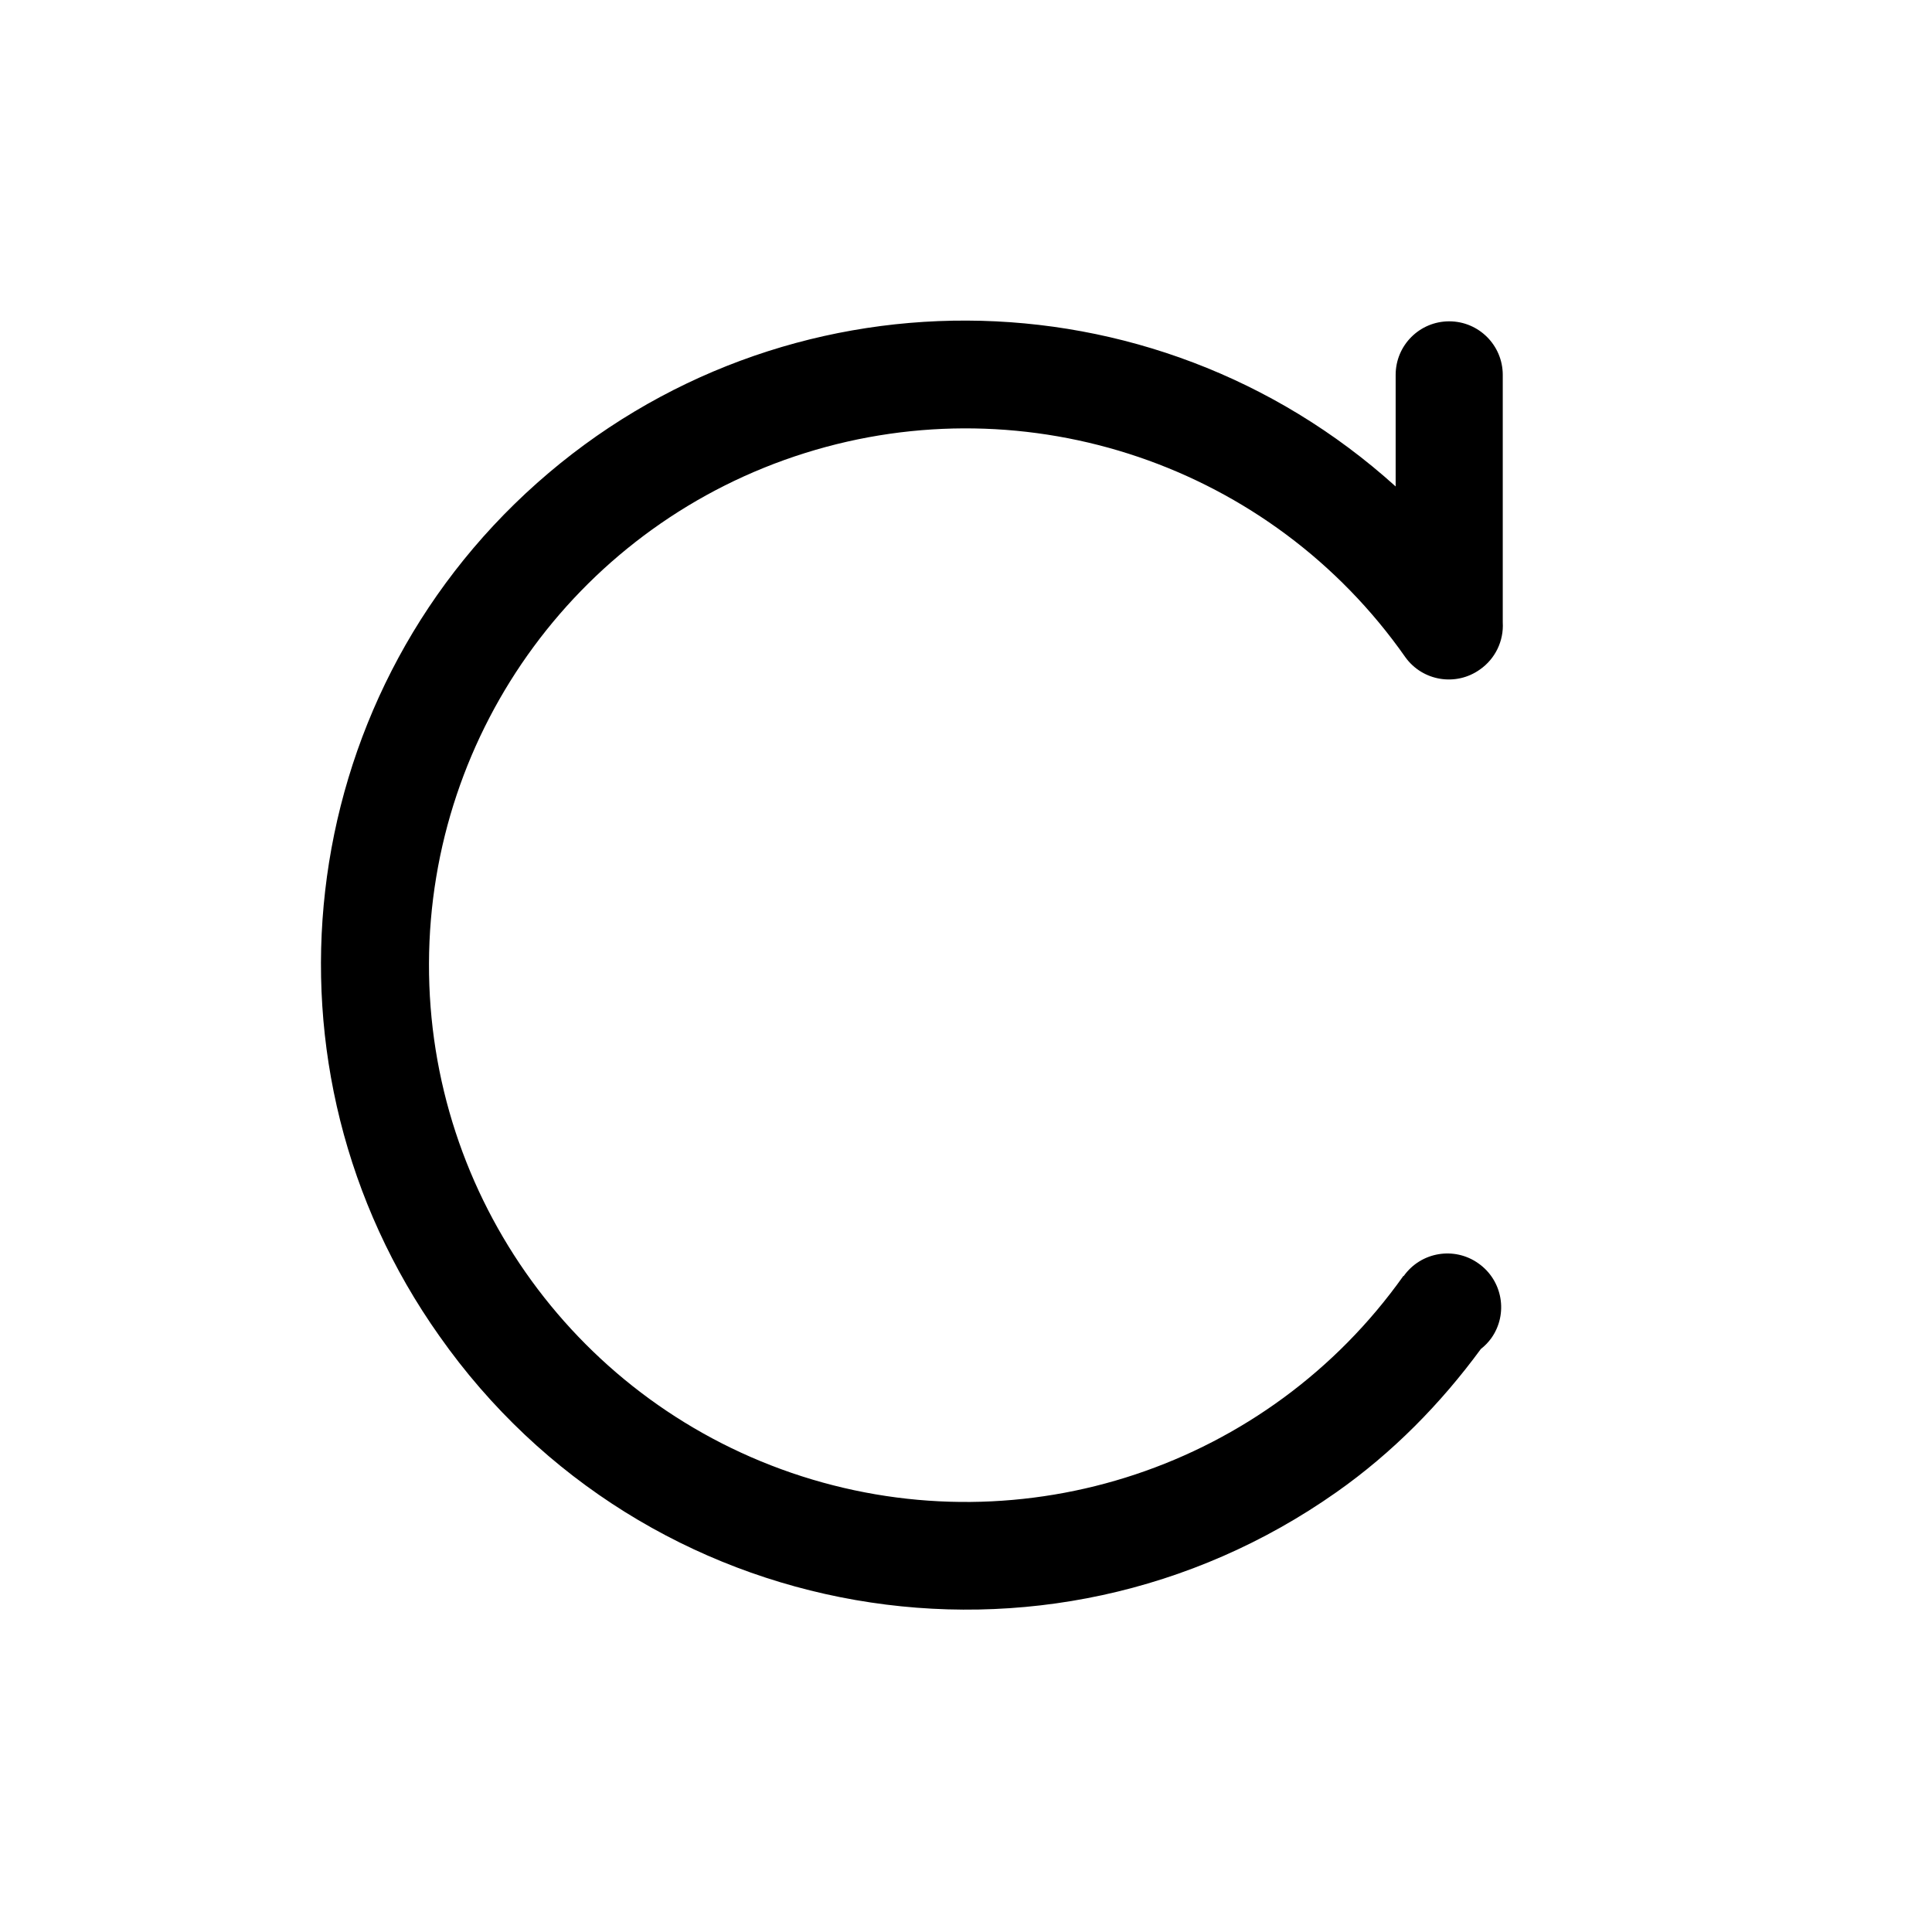
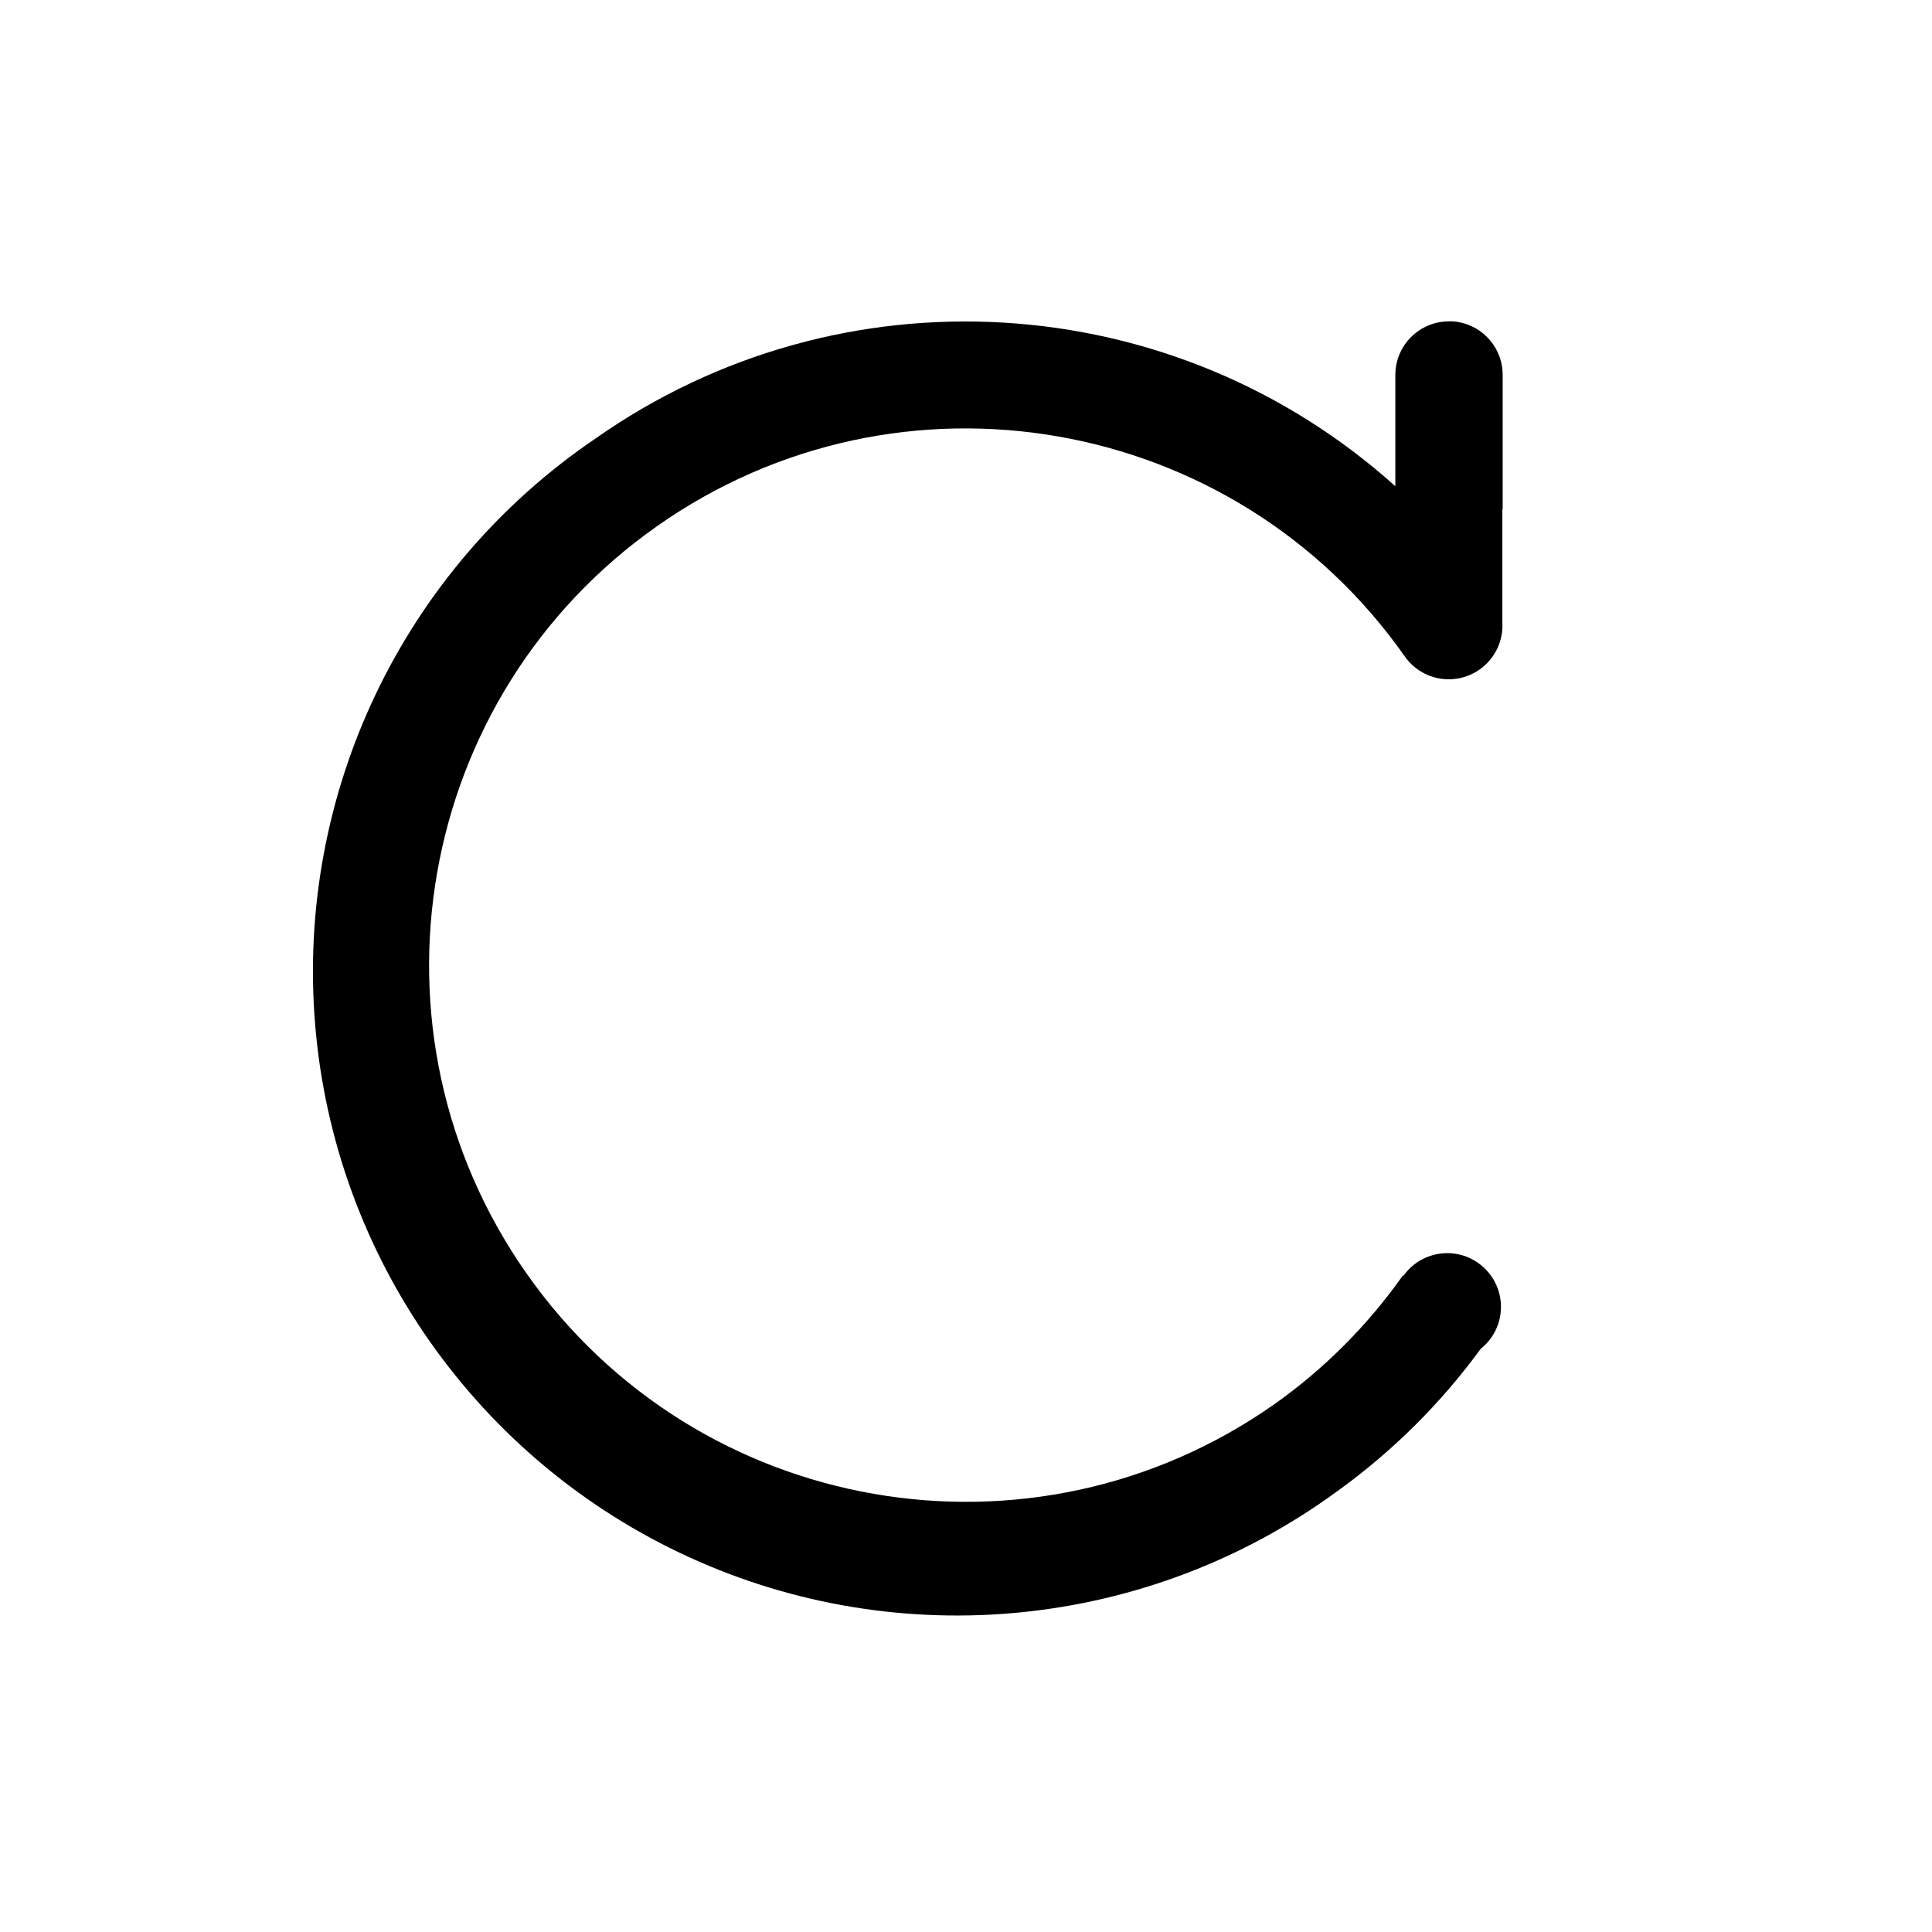
- <svg xmlns="http://www.w3.org/2000/svg" viewBox="0 0 4.762 4.762" height="18" width="18">
-   <path d="M3.572.792a.132.132 0 00-.132.132.132.132 0 000 .01v.265a1.586 1.586 0 00-2.357 2.094c.504.717 1.494.89 2.211.385.138-.097.257-.218.356-.353a.132.132 0 00.026-.027.132.132 0 00-.032-.184.132.132 0 00-.184.031h-.001a1.323 1.323 0 11.005-1.525.132.132 0 00.184.03.132.132 0 00.056-.116V.924a.132.132 0 00-.132-.132z" style="marker:none" />
+ <svg xmlns="http://www.w3.org/2000/svg" height="18" width="18">
+   <path d="M13.5 2.994a.5.5 0 00-.5.5.5.5 0 000 .034V4.53a5.993 5.993 0 00-7.451-.445A6 6 0 1012.45 13.9a5.99 5.99 0 001.346-1.334.5.5 0 00.096-.101.5.5 0 00-.12-.698.5.5 0 00-.697.12l-.004-.005a5 5 0 01-1.197 1.2 5 5 0 111.215-6.965.5.5 0 00.697.12.5.5 0 00.211-.44V4.745H14V3.493a.5.5 0 00-.5-.5z" />
</svg>
